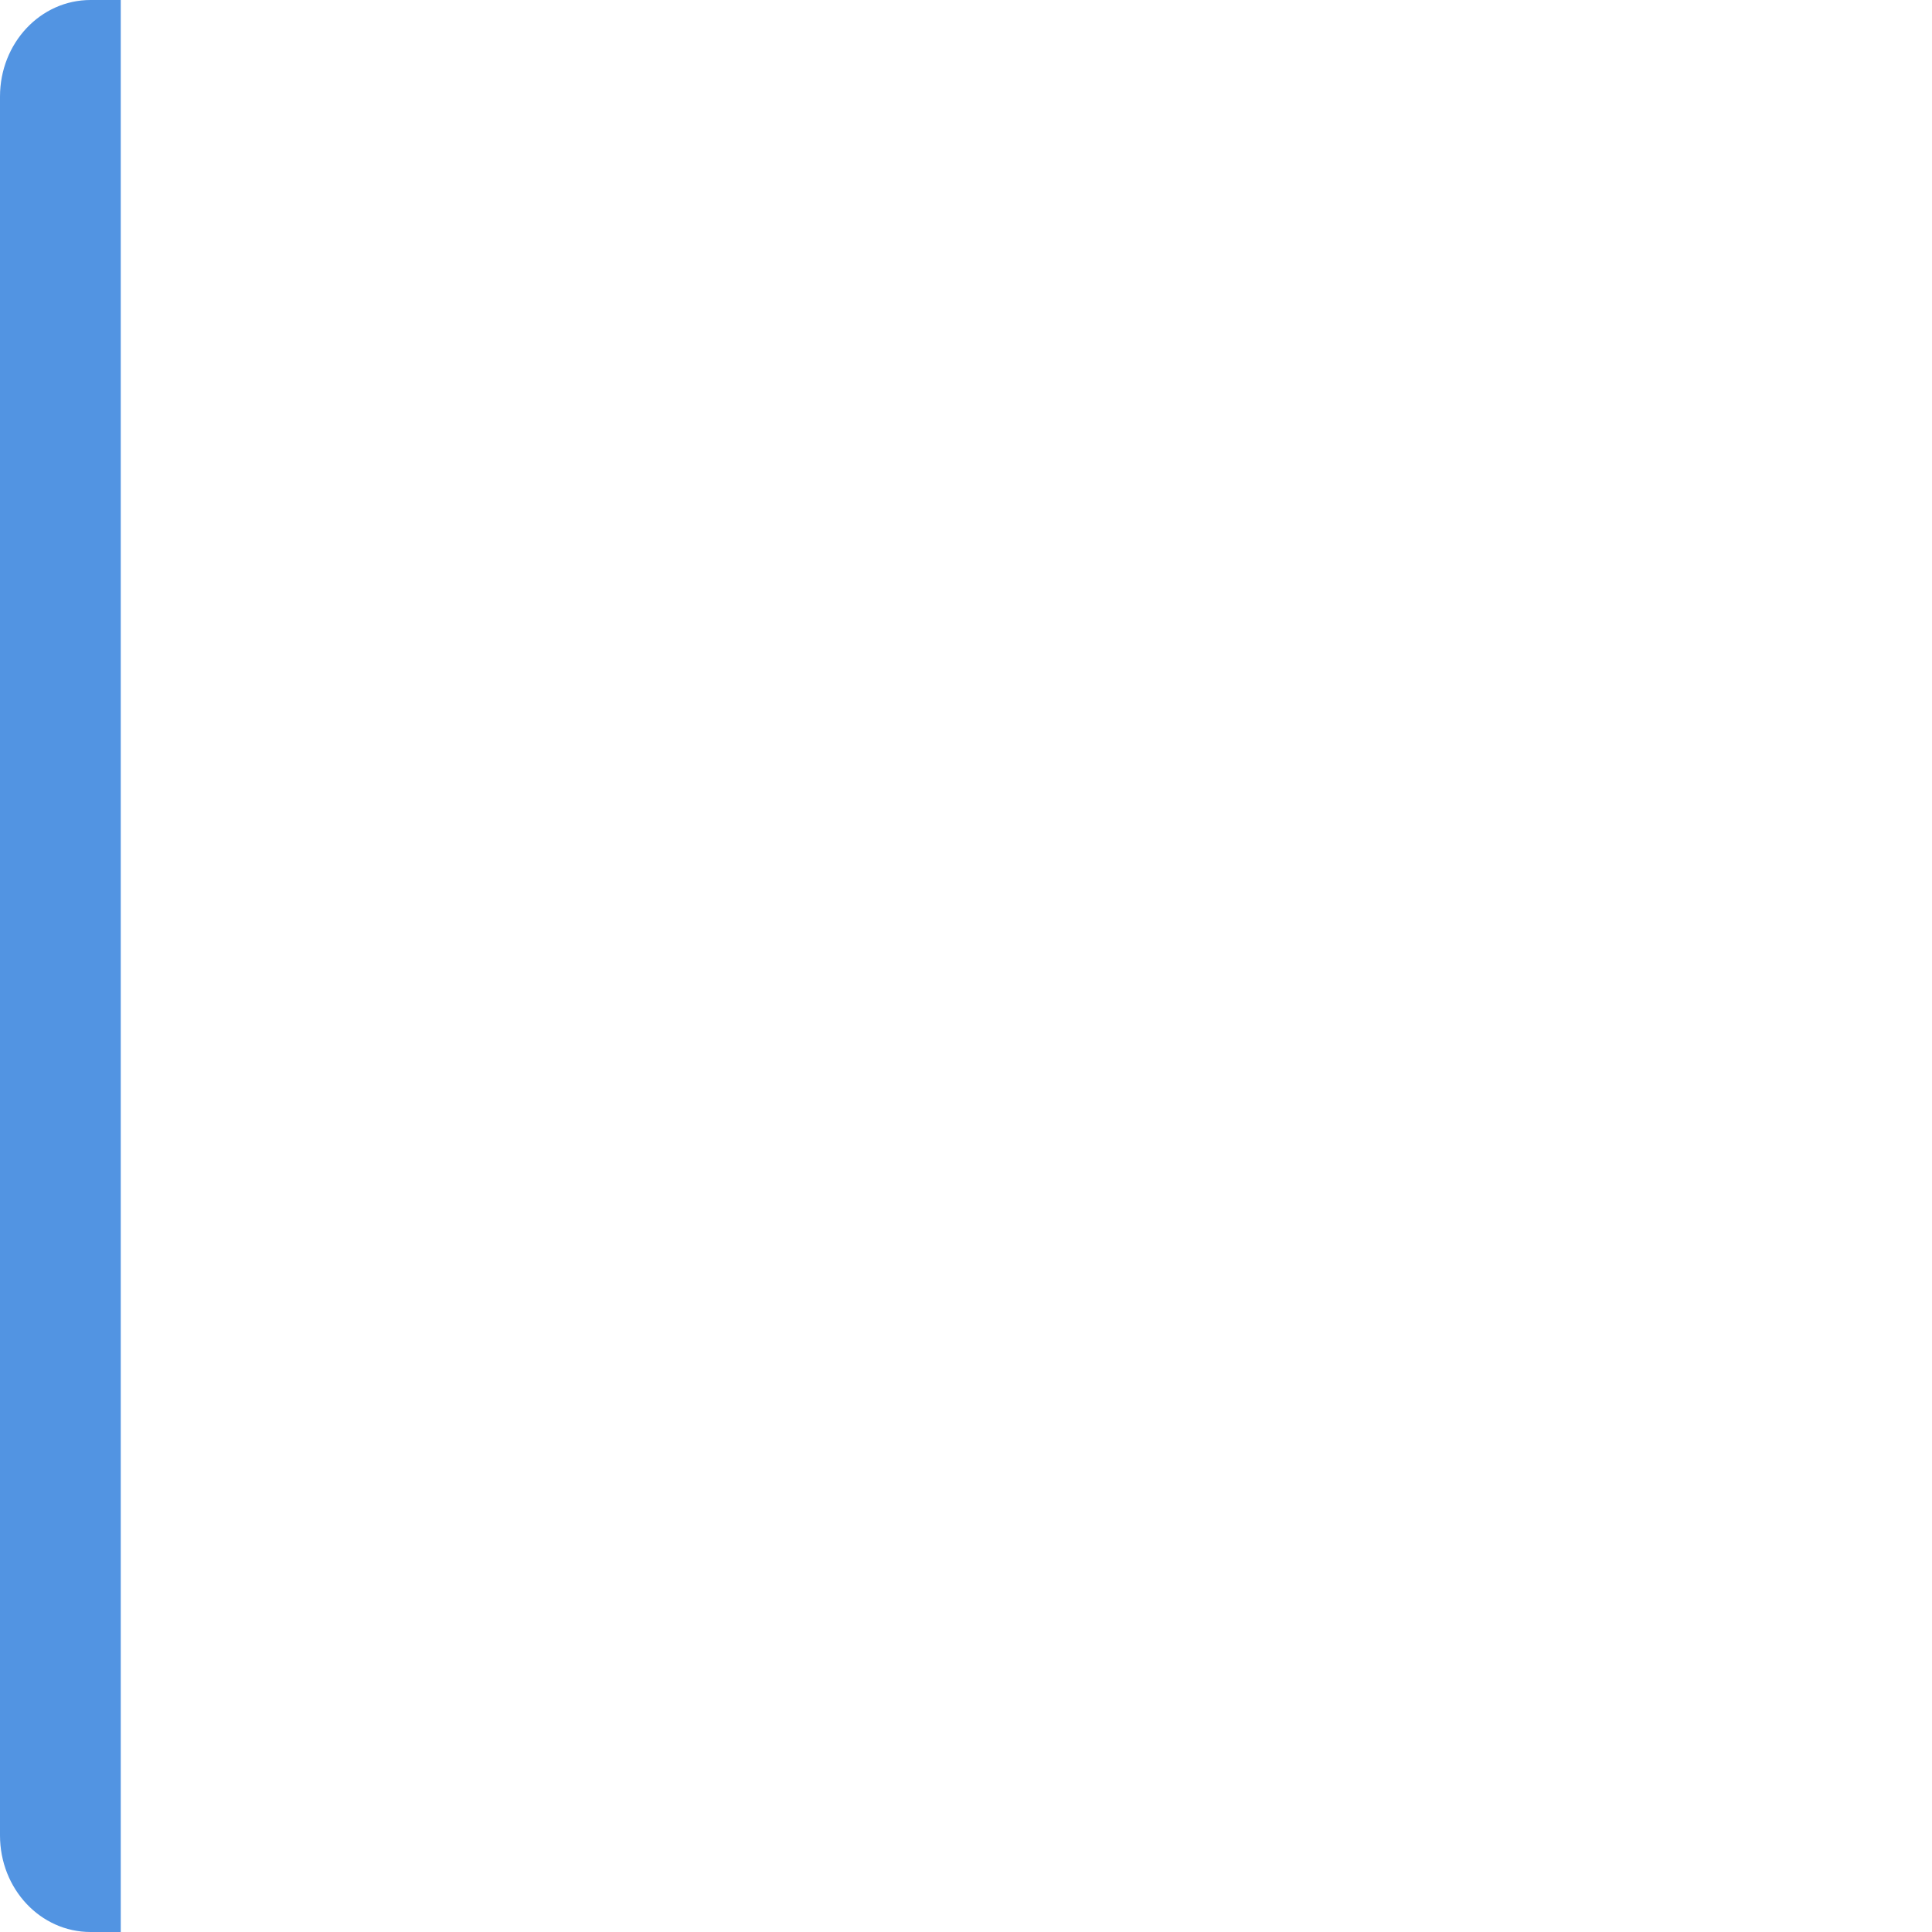
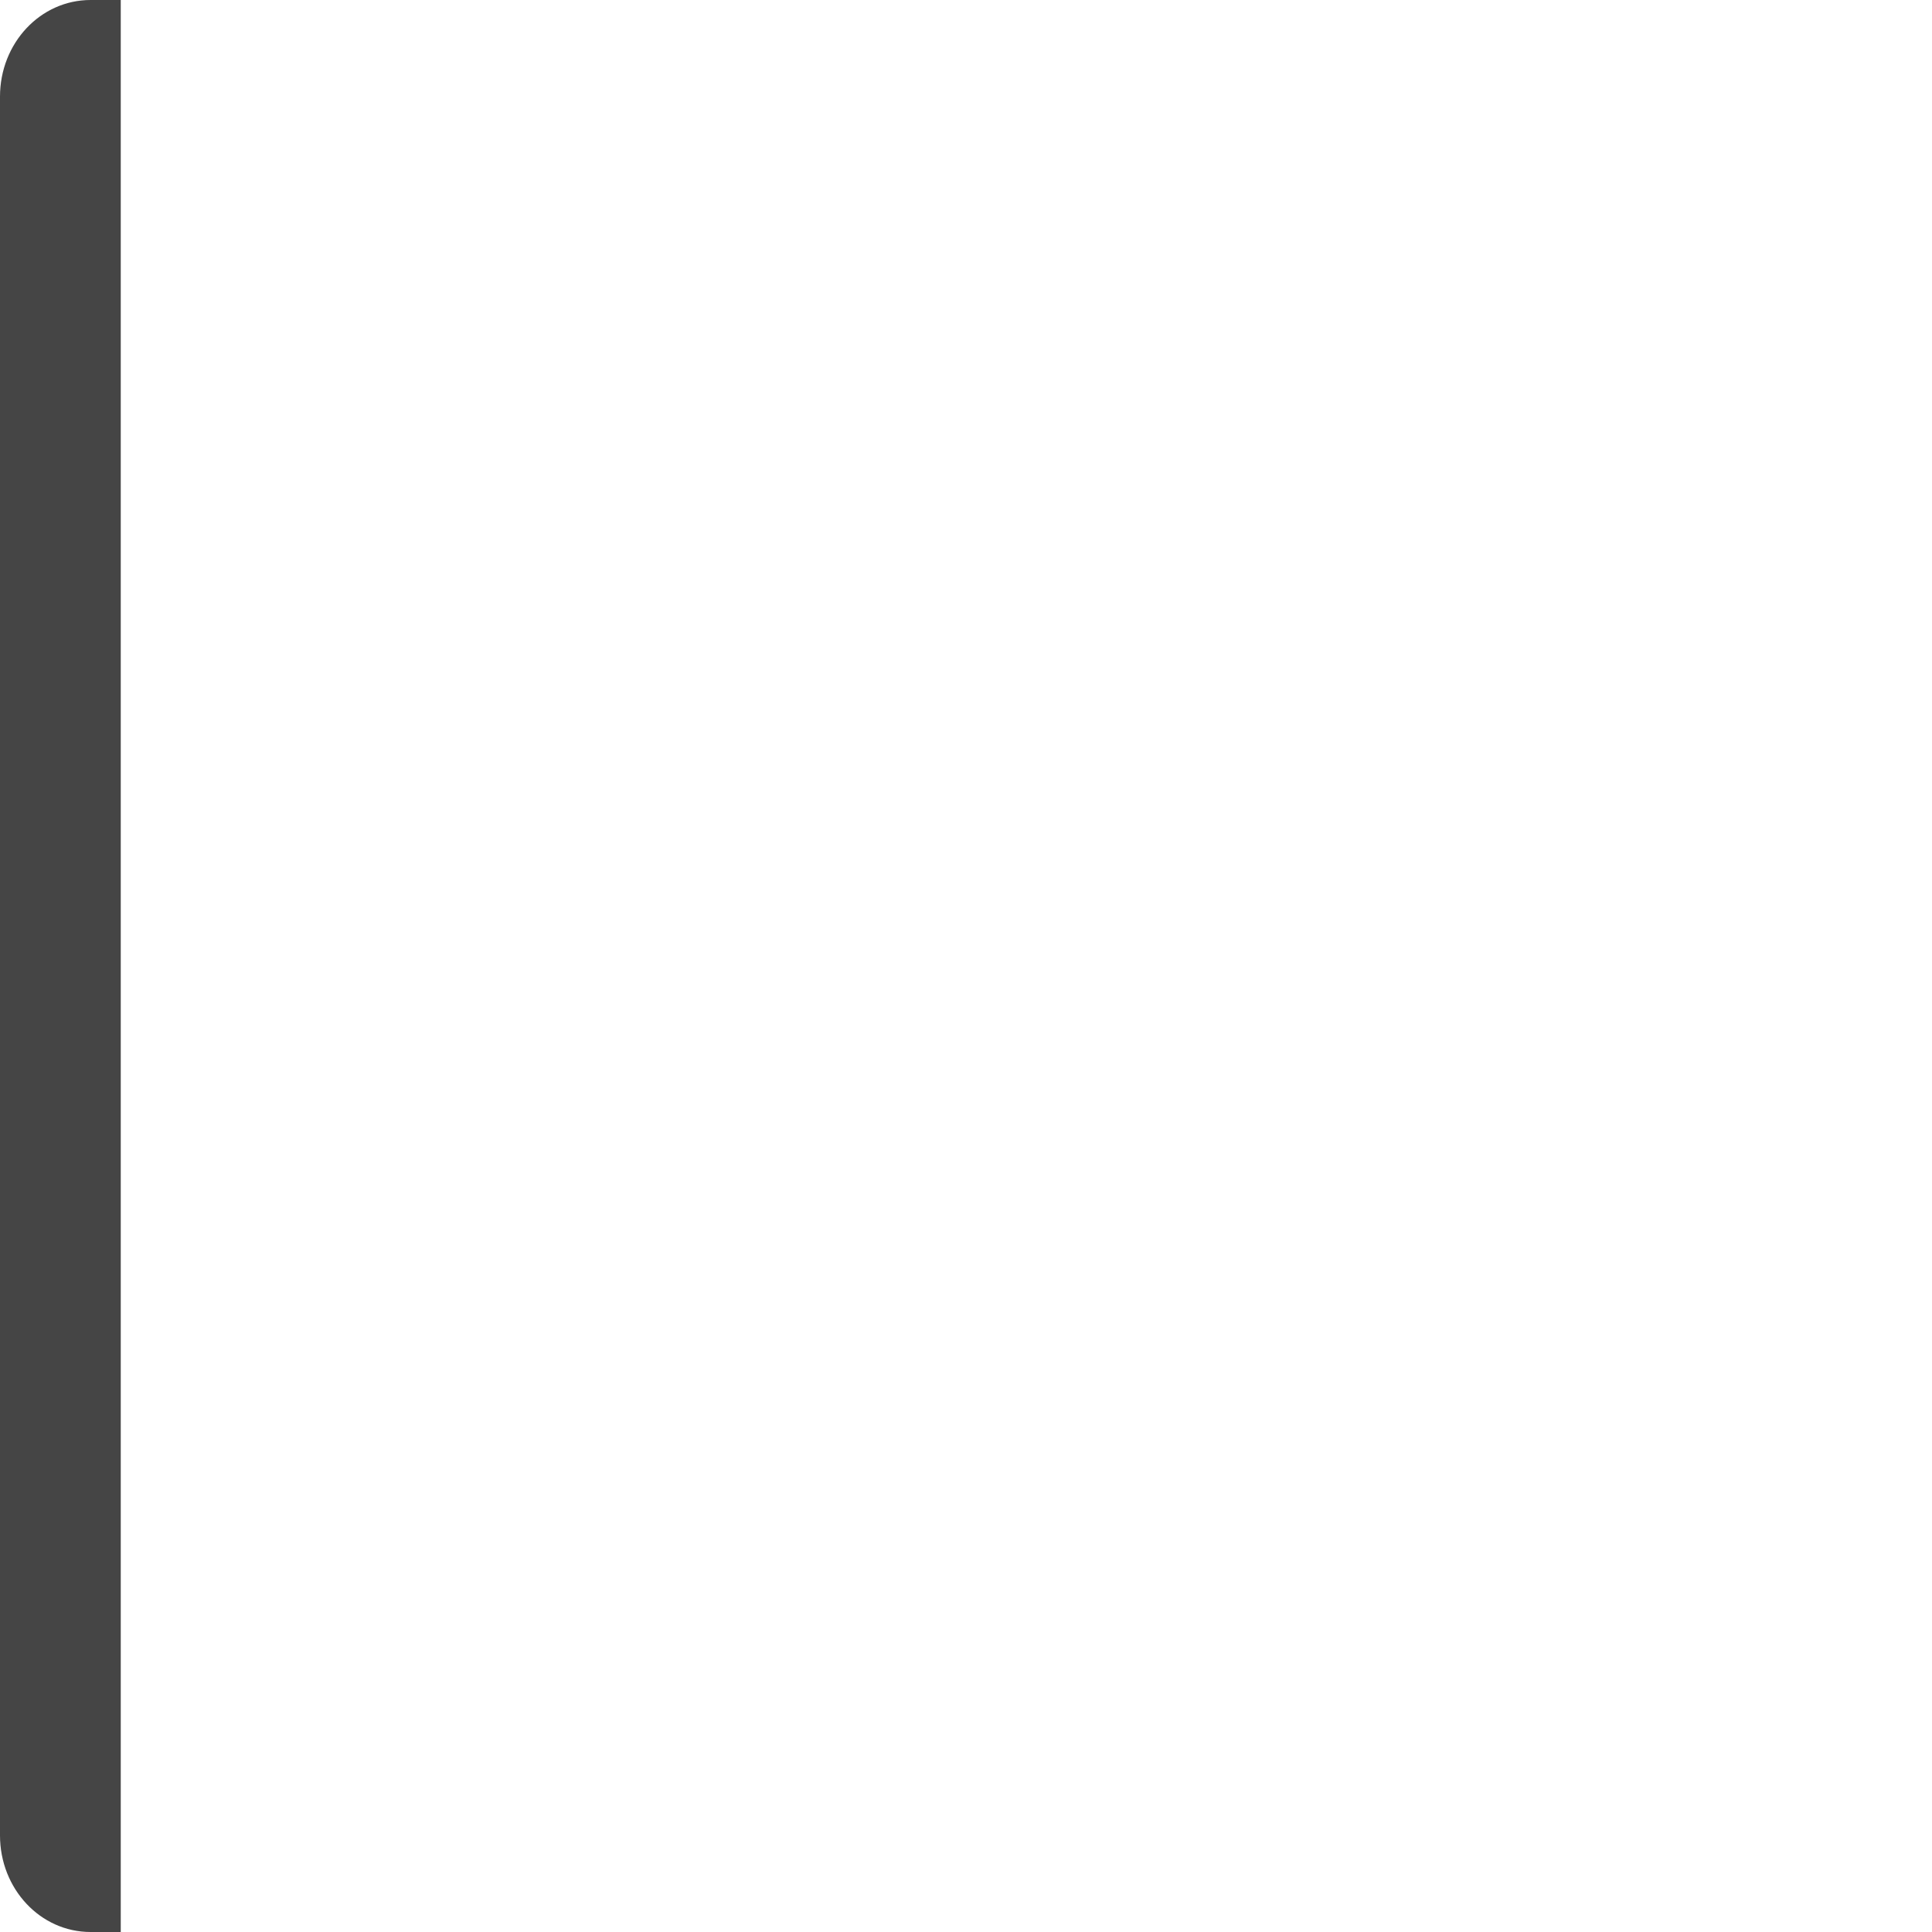
<svg xmlns="http://www.w3.org/2000/svg" xmlns:ns1="http://www.openswatchbook.org/uri/2009/osb" xmlns:xlink="http://www.w3.org/1999/xlink" width="32" height="32" viewBox="0 0 32 32" id="svg6621" version="1.1">
  <defs id="defs6623">
    <linearGradient id="selected_bg_color" ns1:paint="solid">
-       <stop style="stop-color:#5294e2;stop-opacity:1;" offset="0" id="stop4138" />
+       <stop style="stop-color:#454545;stop-opacity:1;" offset="0" id="stop4138" />
    </linearGradient>
    <linearGradient xlink:href="#selected_bg_color" id="linearGradient4140" x1="2" y1="1021.362" x2="2" y2="1051.362" gradientUnits="userSpaceOnUse" />
  </defs>
  <g id="layer1" transform="translate(0,-1020.362)">
    <path style="display:inline;opacity:1;fill:url(#linearGradient4140);fill-opacity:1;stroke:none;stroke-width:1.033;stroke-linecap:round;stroke-linejoin:miter;stroke-miterlimit:4;stroke-dasharray:none;stroke-dashoffset:0;stroke-opacity:0.392" d="M 1.5,1020.362 H 2 v 32 H 1.5 c -0.831,0 -1.5,-0.714 -1.5,-1.6 v -28.8 c 0,-0.886 0.669,-1.6 1.5,-1.6 z" id="rect4162" />
  </g>
</svg>
